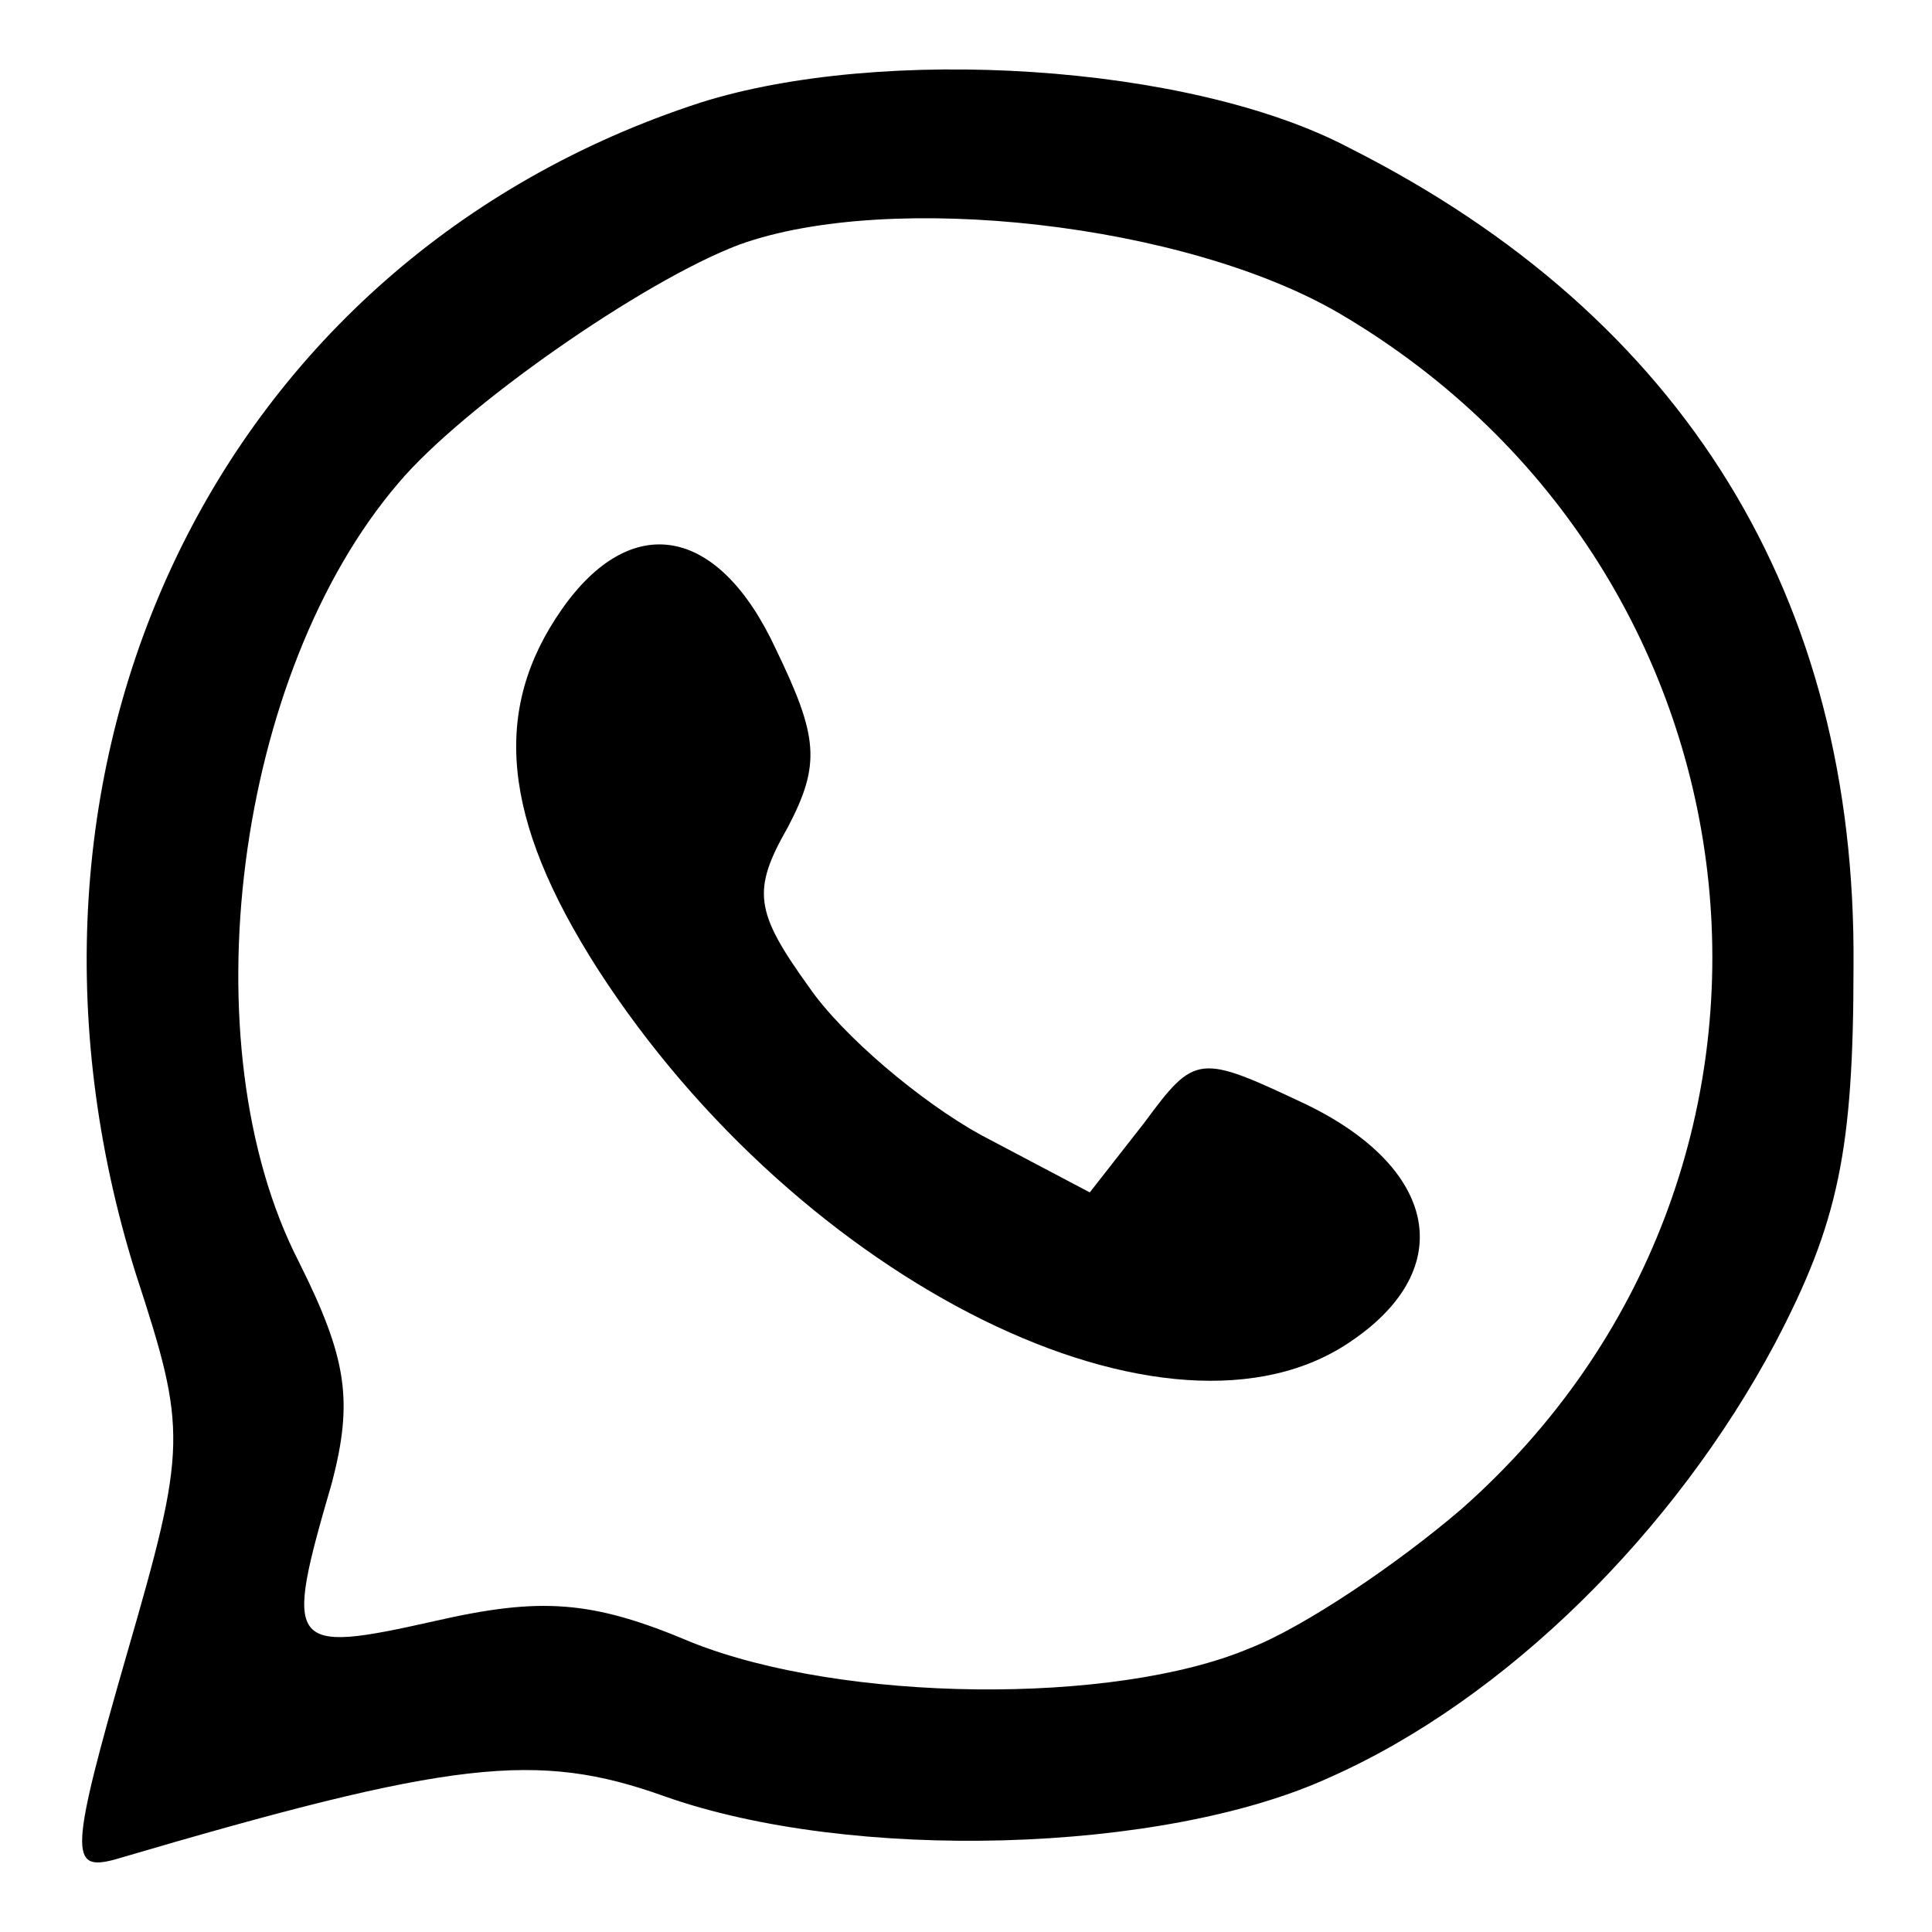
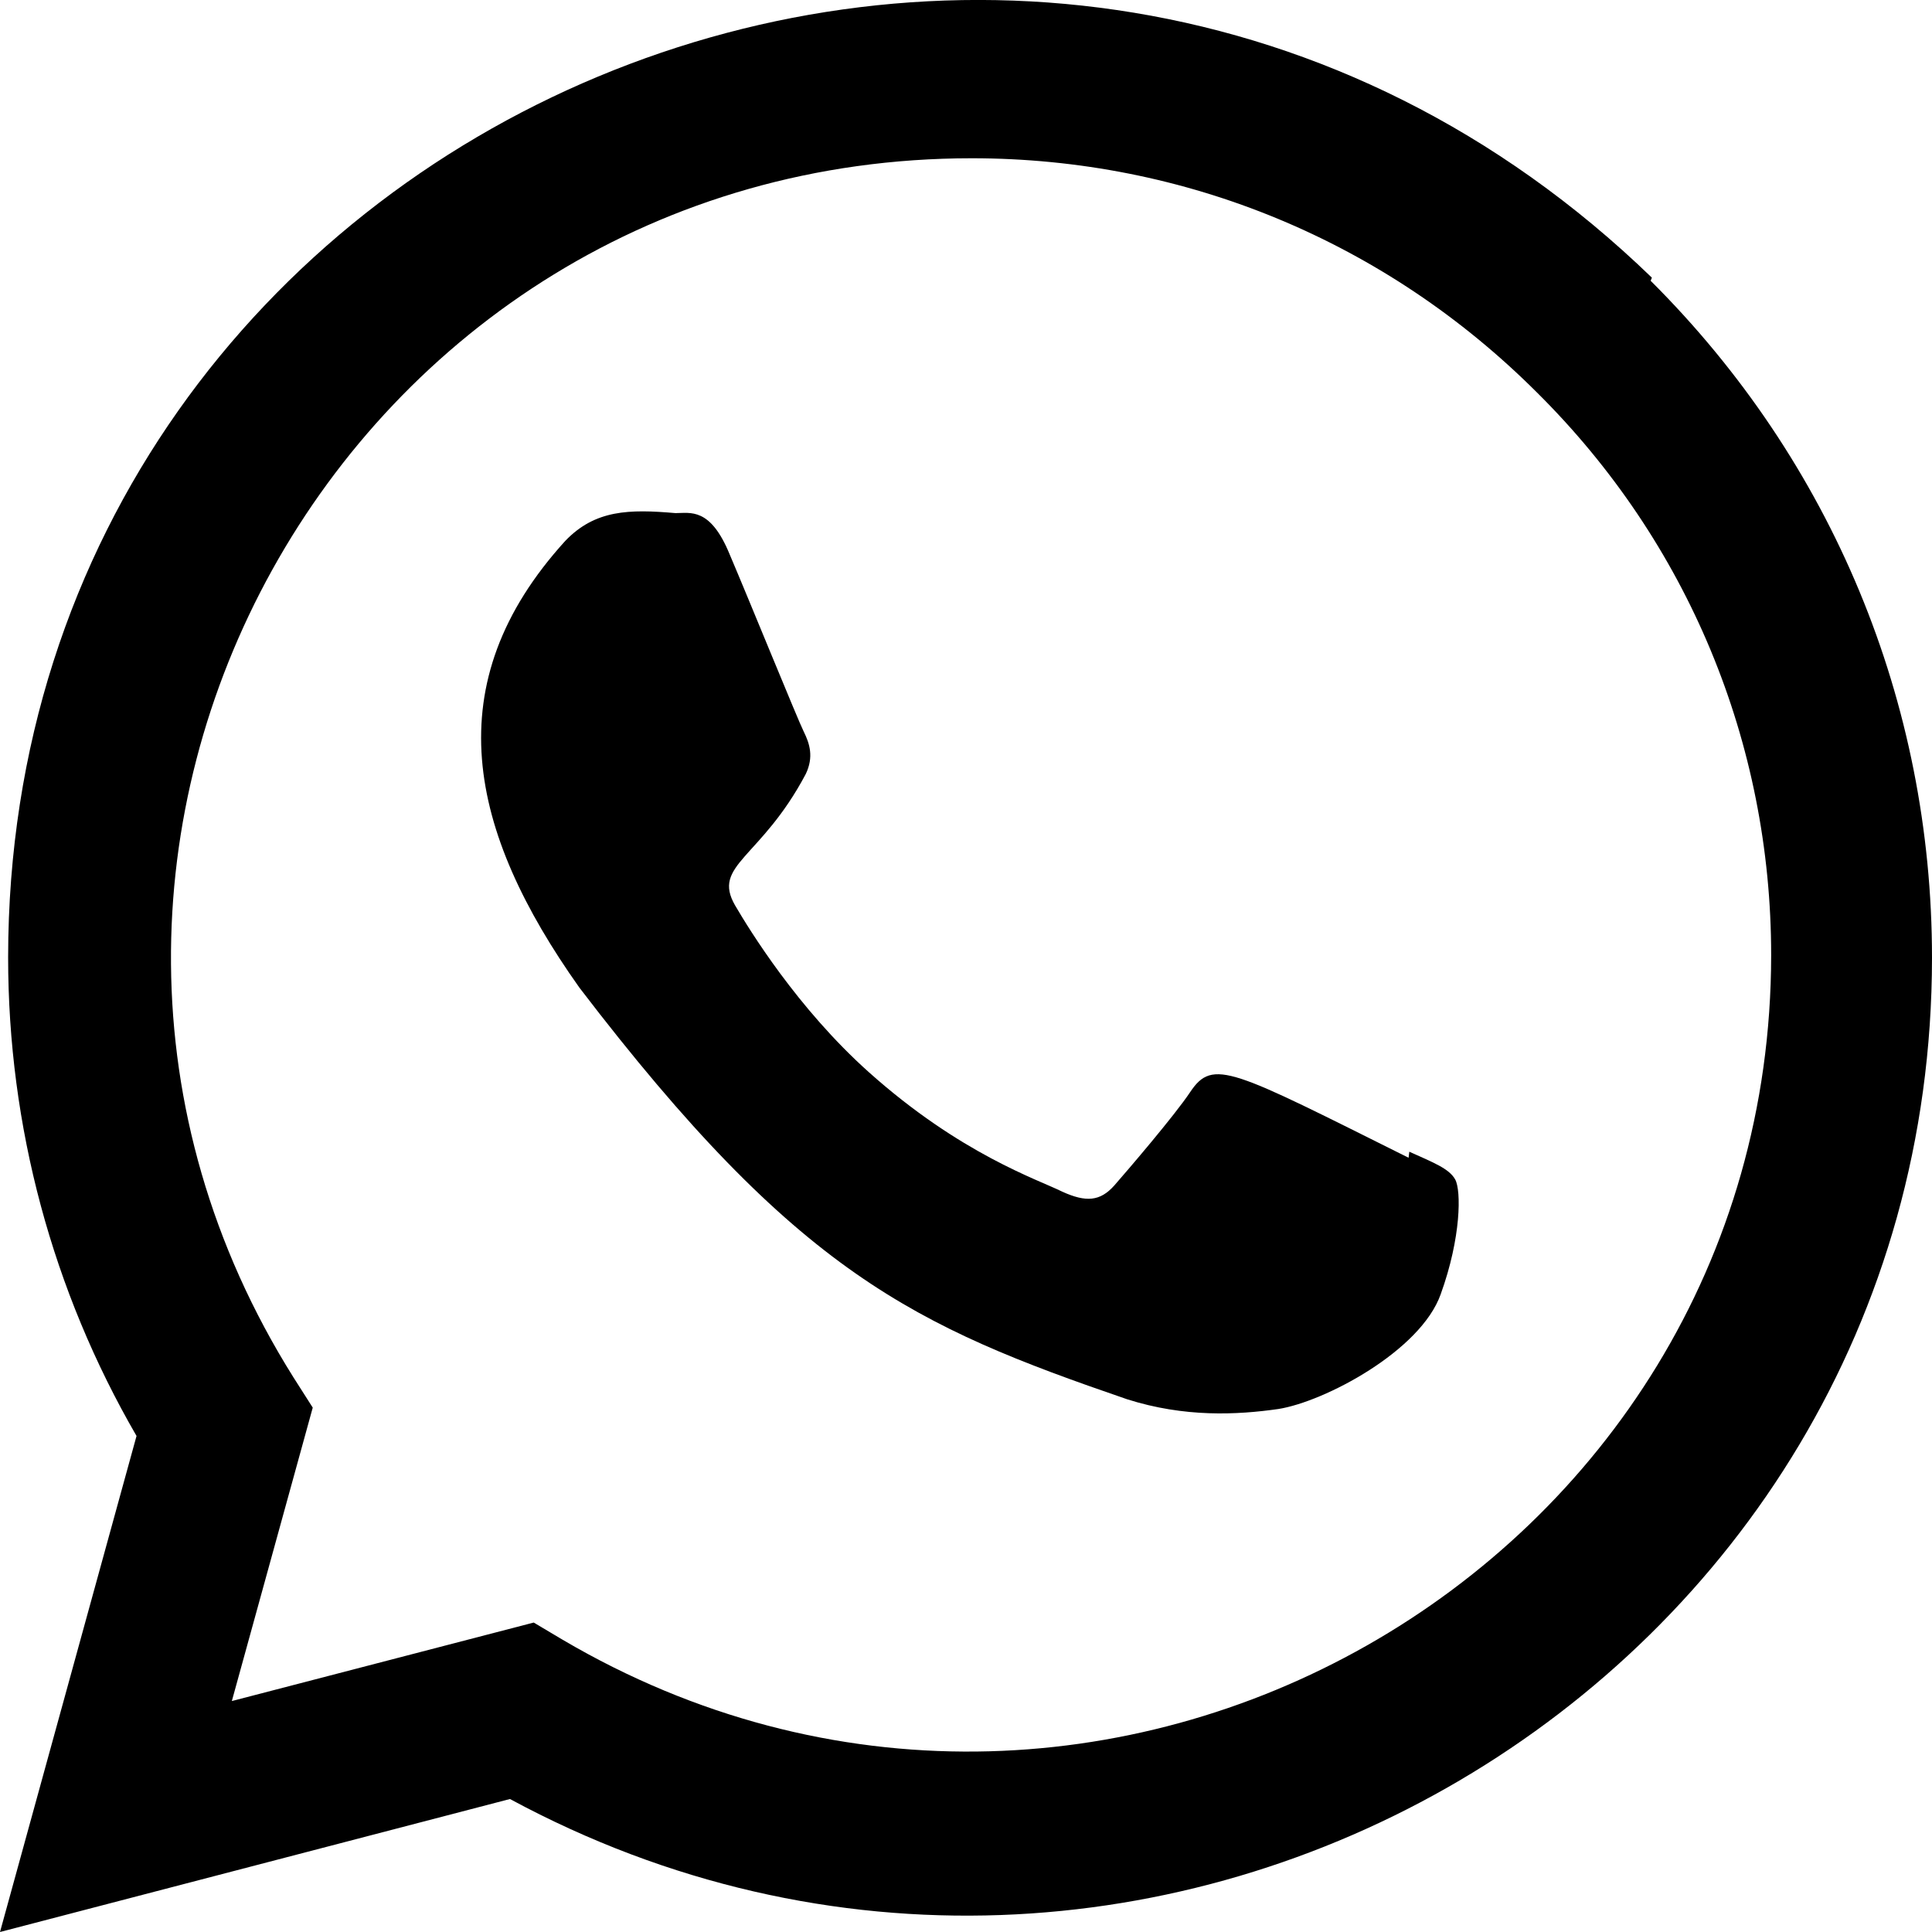
- <svg xmlns="http://www.w3.org/2000/svg" version="1.0" width="64pt" height="64pt" viewBox="0 0 64 64" preserveAspectRatio="xMidYMid meet">
-   <g transform="translate(0,64) scale(0.1,-0.1)" fill="#000000" stroke="none">
-     <path d="M232 606 c-160 -52 -240 -219 -187 -388 17 -52 17 -57 -3 -126 -19 -66 -19 -72 -4 -68 112 33 140 36 182 21 62 -22 165 -19 220 6 59 26 115 82 148 144 21 40 26 64 26 125 1 122 -56 215 -167 271 -53 28 -155 34 -215 15z m212 -70 c146 -86 166 -285 40 -396 -21 -18 -52 -39 -70 -46 -45 -19 -135 -18 -185 2 -33 14 -50 15 -85 7 -49 -11 -50 -9 -34 46 7 27 5 41 -11 73 -37 72 -21 195 33 258 21 25 81 67 113 79 50 18 148 7 199 -23z" />
-     <path d="M186 438 c-23 -33 -20 -69 12 -119 67 -104 190 -165 250 -123 35 24 28 57 -15 78 -36 17 -37 17 -54 -6 l-18 -23 -36 19 c-20 11 -46 33 -57 49 -18 25 -19 32 -7 53 11 21 10 30 -4 59 -19 41 -48 46 -71 13z" />
-   </g>
+ <svg xmlns="http://www.w3.org/2000/svg" id="Bold" enable-background="new 0 0 24 24" height="512" viewBox="0 0 24 24" width="512">
+   <path d="m17.507 14.307-.009.075c-2.199-1.096-2.429-1.242-2.713-.816-.197.295-.771.964-.944 1.162-.175.195-.349.21-.646.075-.3-.15-1.263-.465-2.403-1.485-.888-.795-1.484-1.77-1.66-2.07-.293-.506.32-.578.878-1.634.1-.21.049-.375-.025-.524-.075-.15-.672-1.62-.922-2.206-.24-.584-.487-.51-.672-.51-.576-.05-.997-.042-1.368.344-1.614 1.774-1.207 3.604.174 5.55 2.714 3.552 4.16 4.206 6.804 5.114.714.227 1.365.195 1.88.121.574-.091 1.767-.721 2.016-1.426.255-.705.255-1.29.18-1.425-.074-.135-.27-.21-.57-.345z" />
+   <path d="m20.52 3.449c-7.689-7.433-20.414-2.042-20.419 8.444 0 2.096.549 4.14 1.595 5.945l-1.696 6.162 6.335-1.652c7.905 4.27 17.661-1.4 17.665-10.449 0-3.176-1.24-6.165-3.495-8.411zm1.482 8.417c-.006 7.633-8.385 12.4-15.012 8.504l-.36-.214-3.75.975 1.005-3.645-.239-.375c-4.124-6.565.614-15.145 8.426-15.145 2.654 0 5.145 1.035 7.021 2.91 1.875 1.859 2.909 4.35 2.909 6.99z" />
</svg>
